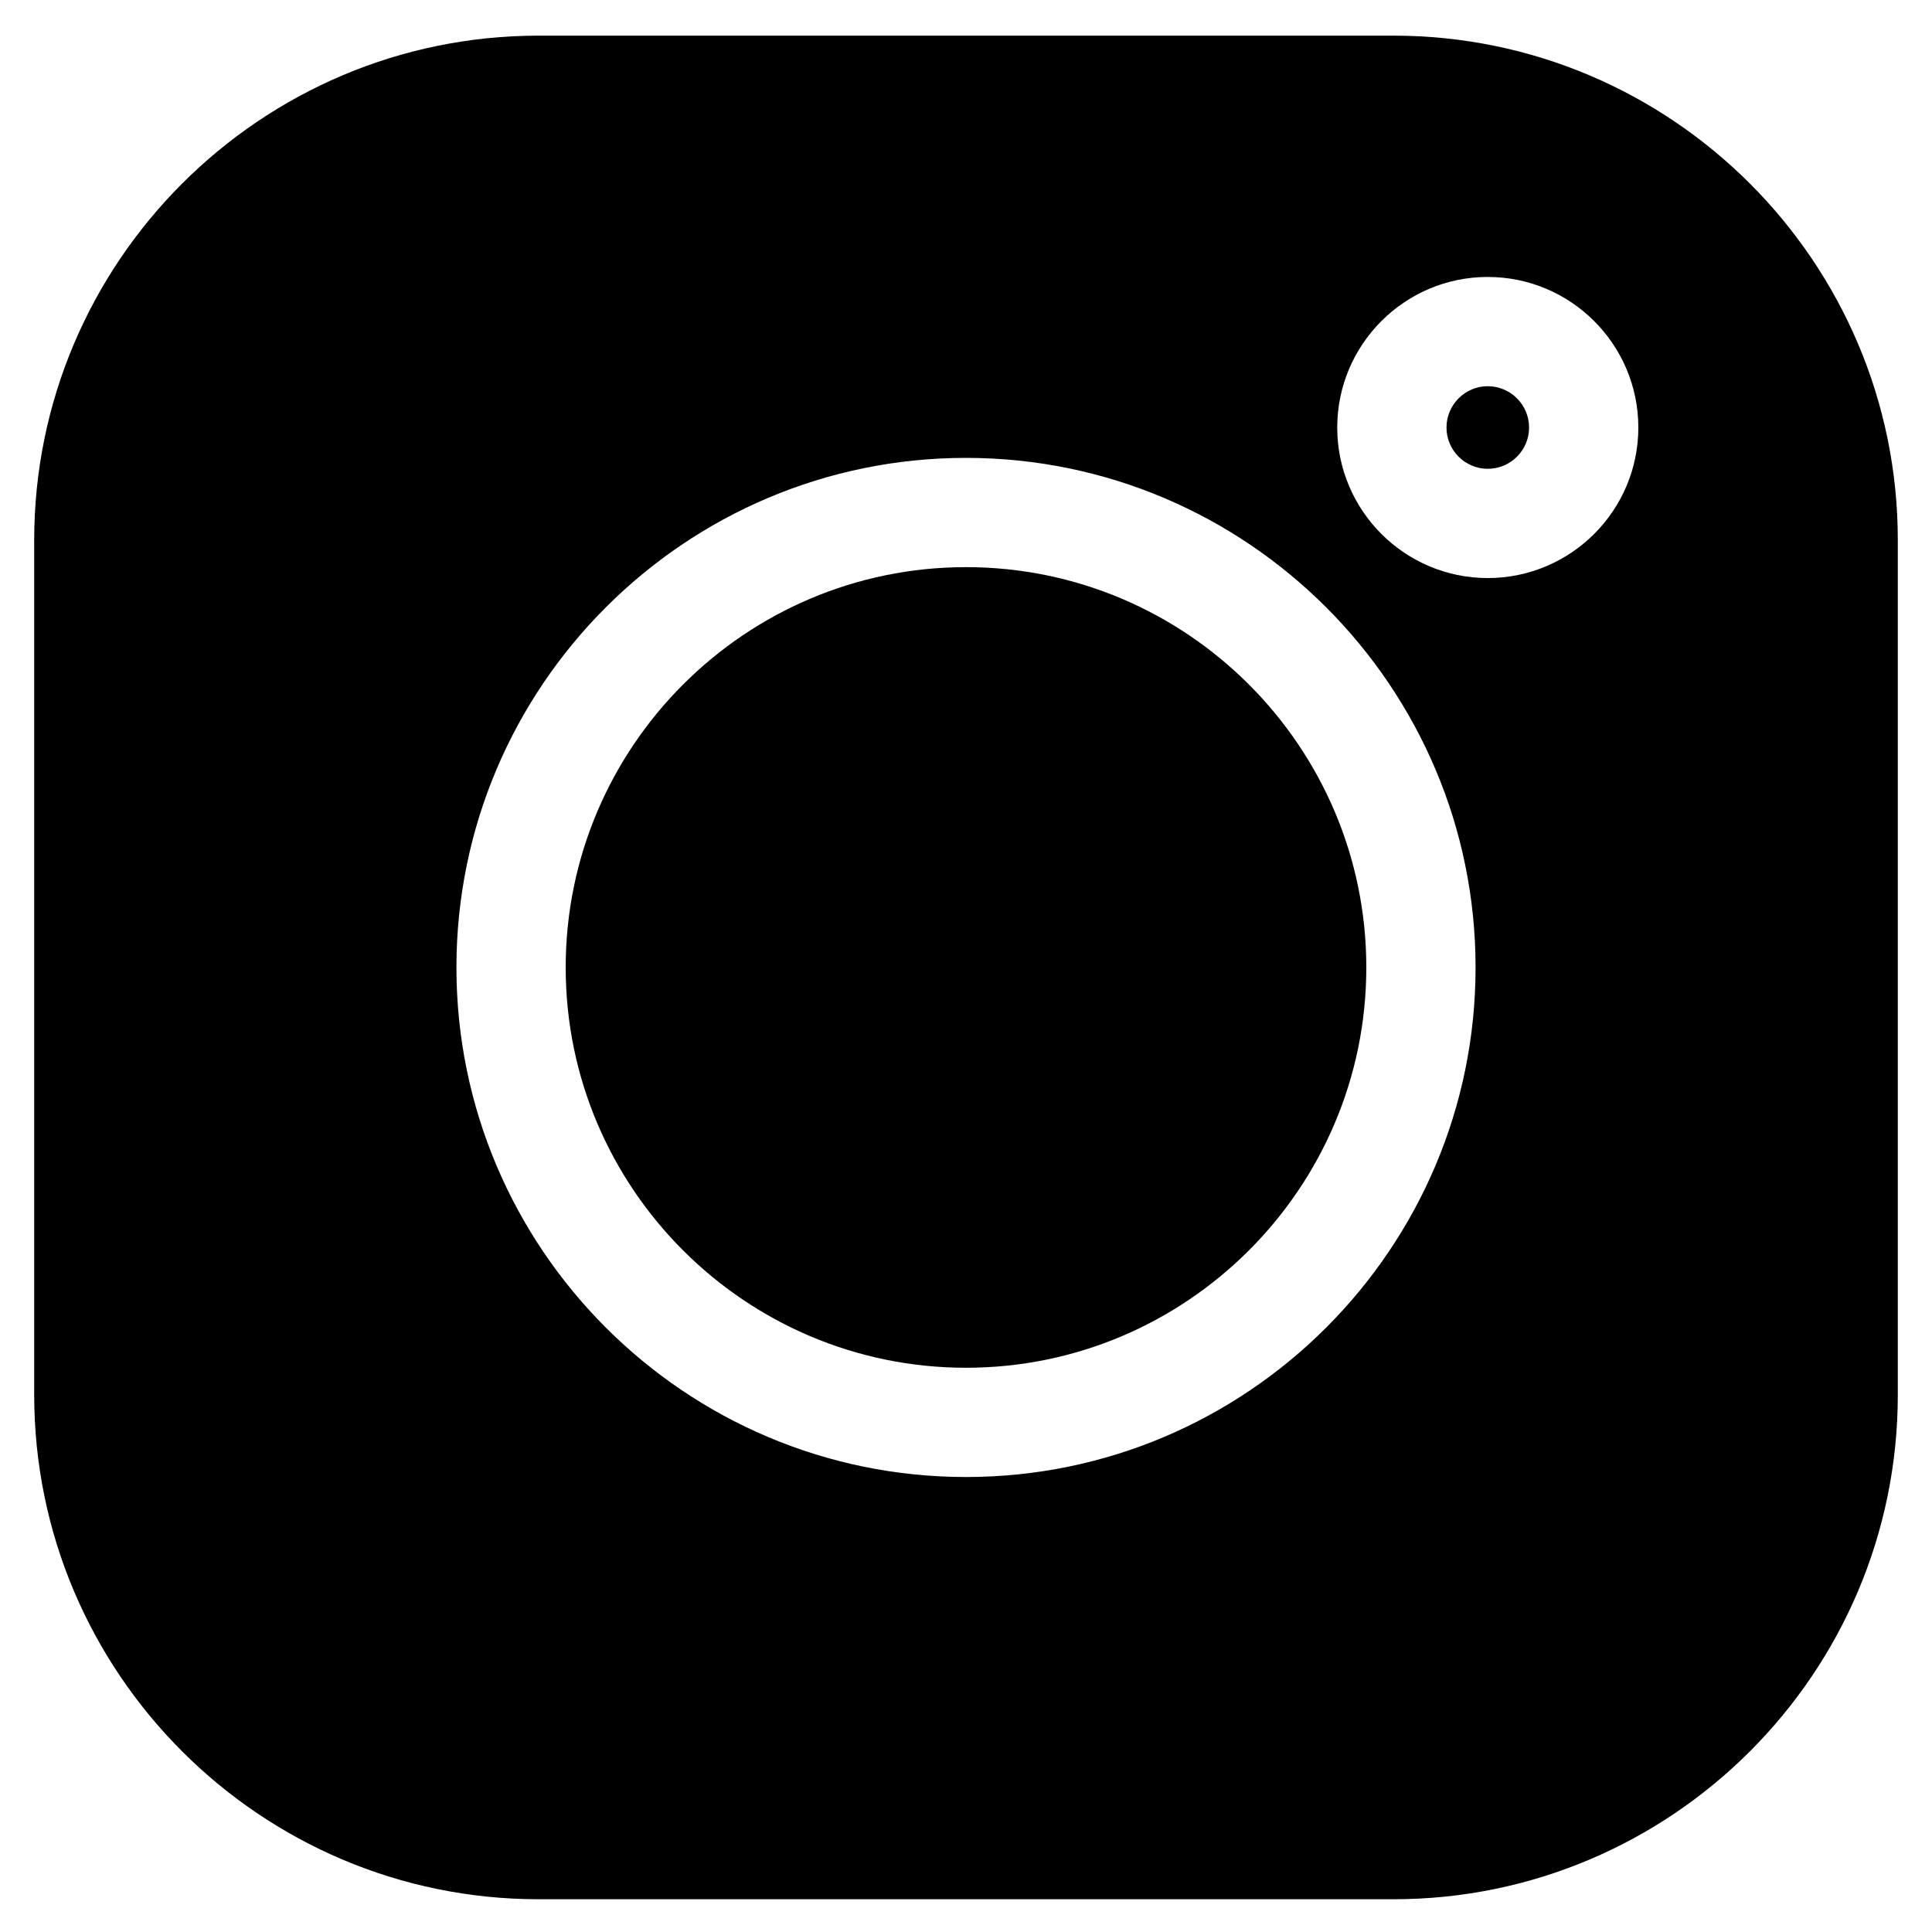
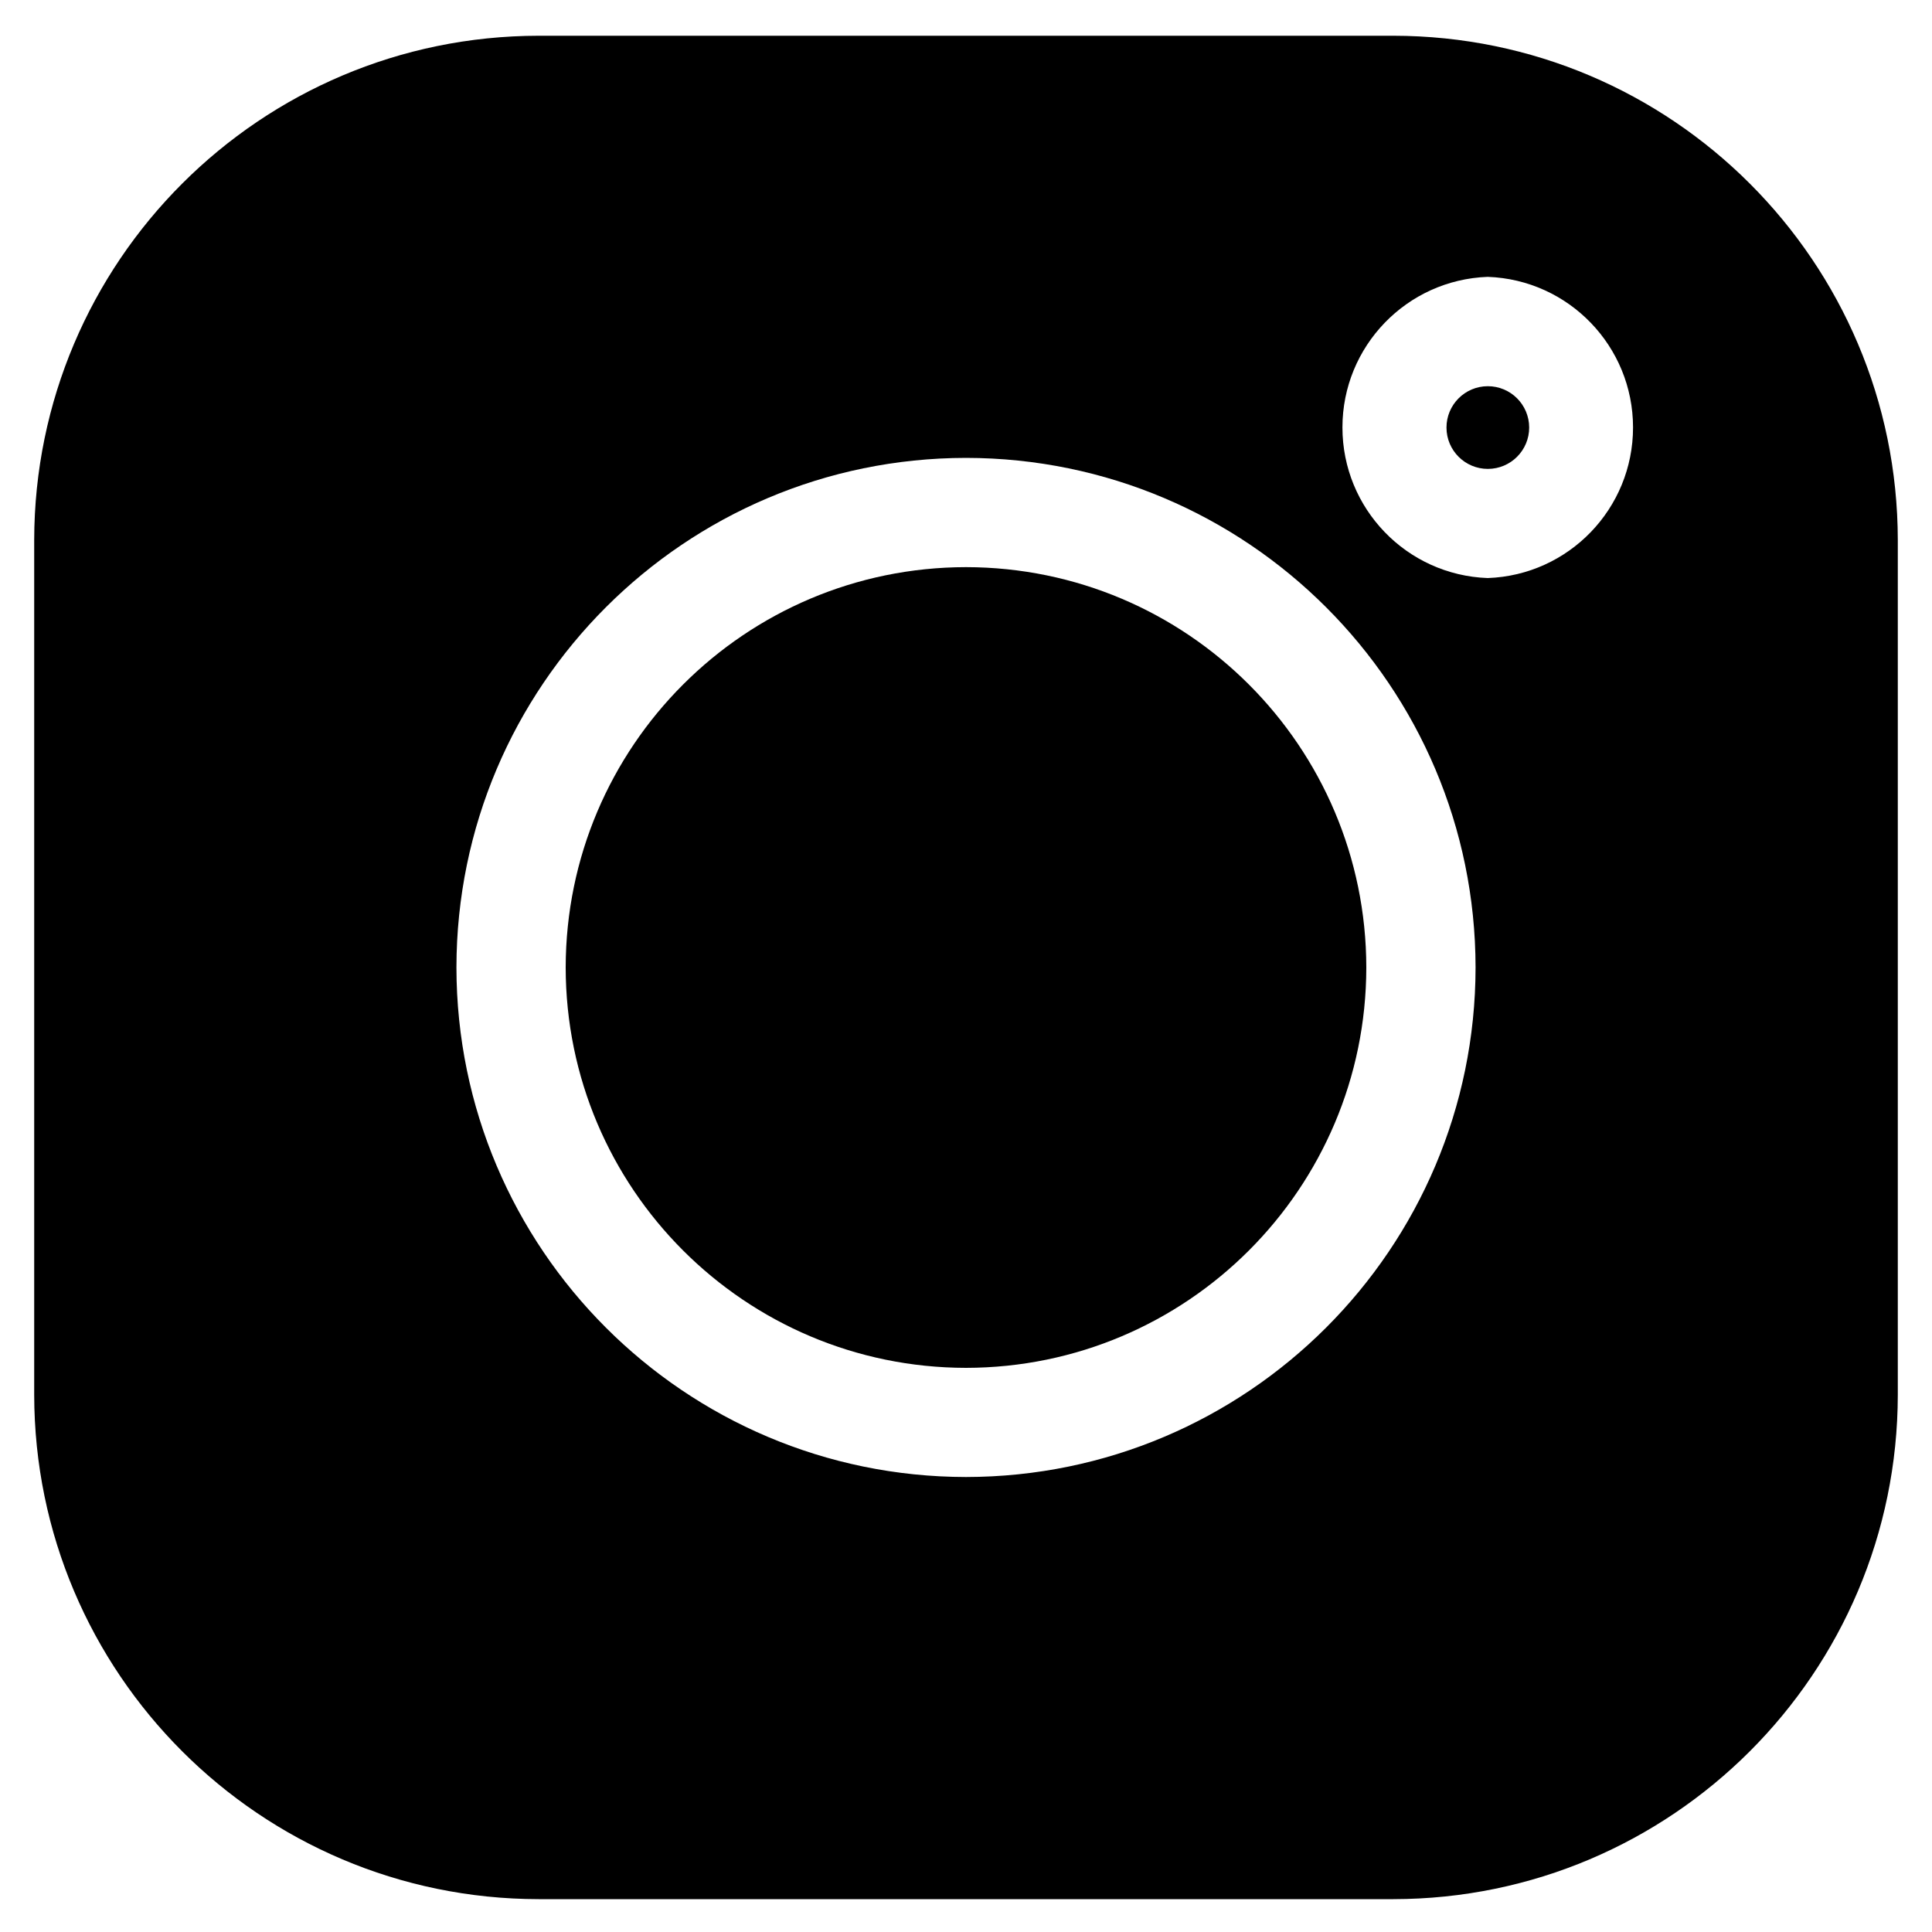
<svg xmlns="http://www.w3.org/2000/svg" width="20" height="20" viewBox="0 0 20 20">
-   <path d="M14.424 0.369H5.576C2.697 0.369 0.354 2.712 0.354 5.591V14.439C0.354 17.319 2.697 19.661 5.576 19.661H14.424C17.304 19.661 19.646 17.319 19.646 14.439V5.591C19.646 2.712 17.304 0.369 14.424 0.369ZM10 15.29C7.091 15.29 4.725 12.924 4.725 10.015C4.725 7.107 7.091 4.74 10 4.74C12.909 4.74 15.275 7.107 15.275 10.015C15.275 12.924 12.909 15.29 10 15.29ZM15.401 5.984C14.542 5.984 13.843 5.285 13.843 4.426C13.843 3.566 14.542 2.867 15.401 2.867C16.261 2.867 16.96 3.566 16.96 4.426C16.96 5.285 16.261 5.984 15.401 5.984Z" />
-   <path d="M10 5.871C7.715 5.871 5.856 7.73 5.856 10.015C5.856 12.3 7.715 14.159 10 14.159C12.285 14.159 14.144 12.3 14.144 10.015C14.144 7.73 12.285 5.871 10 5.871Z" />
-   <path d="M15.401 3.998C15.166 3.998 14.974 4.19 14.974 4.426C14.974 4.661 15.166 4.853 15.401 4.853C15.637 4.853 15.829 4.661 15.829 4.426C15.829 4.19 15.637 3.998 15.401 3.998Z" />
+   <path d="M14.424.37H5.576A5.228 5.228 0 00.354 5.59v8.848a5.228 5.228 0 005.222 5.222h8.848a5.228 5.228 0 005.222-5.222V5.591A5.228 5.228 0 0014.424.37zM10 15.29a5.281 5.281 0 01-5.275-5.275A5.281 5.281 0 0110 4.74a5.281 5.281 0 015.275 5.275A5.281 5.281 0 0110 15.29zm5.401-9.306a1.56 1.56 0 010-3.118 1.56 1.56 0 010 3.118z" />
+   <path d="M10 5.871a4.149 4.149 0 00-4.144 4.144A4.149 4.149 0 0010 14.16a4.149 4.149 0 004.144-4.144A4.149 4.149 0 0010 5.871zm5.401-1.873a.428.428 0 10.002.856.428.428 0 00-.002-.856z" />
</svg>
